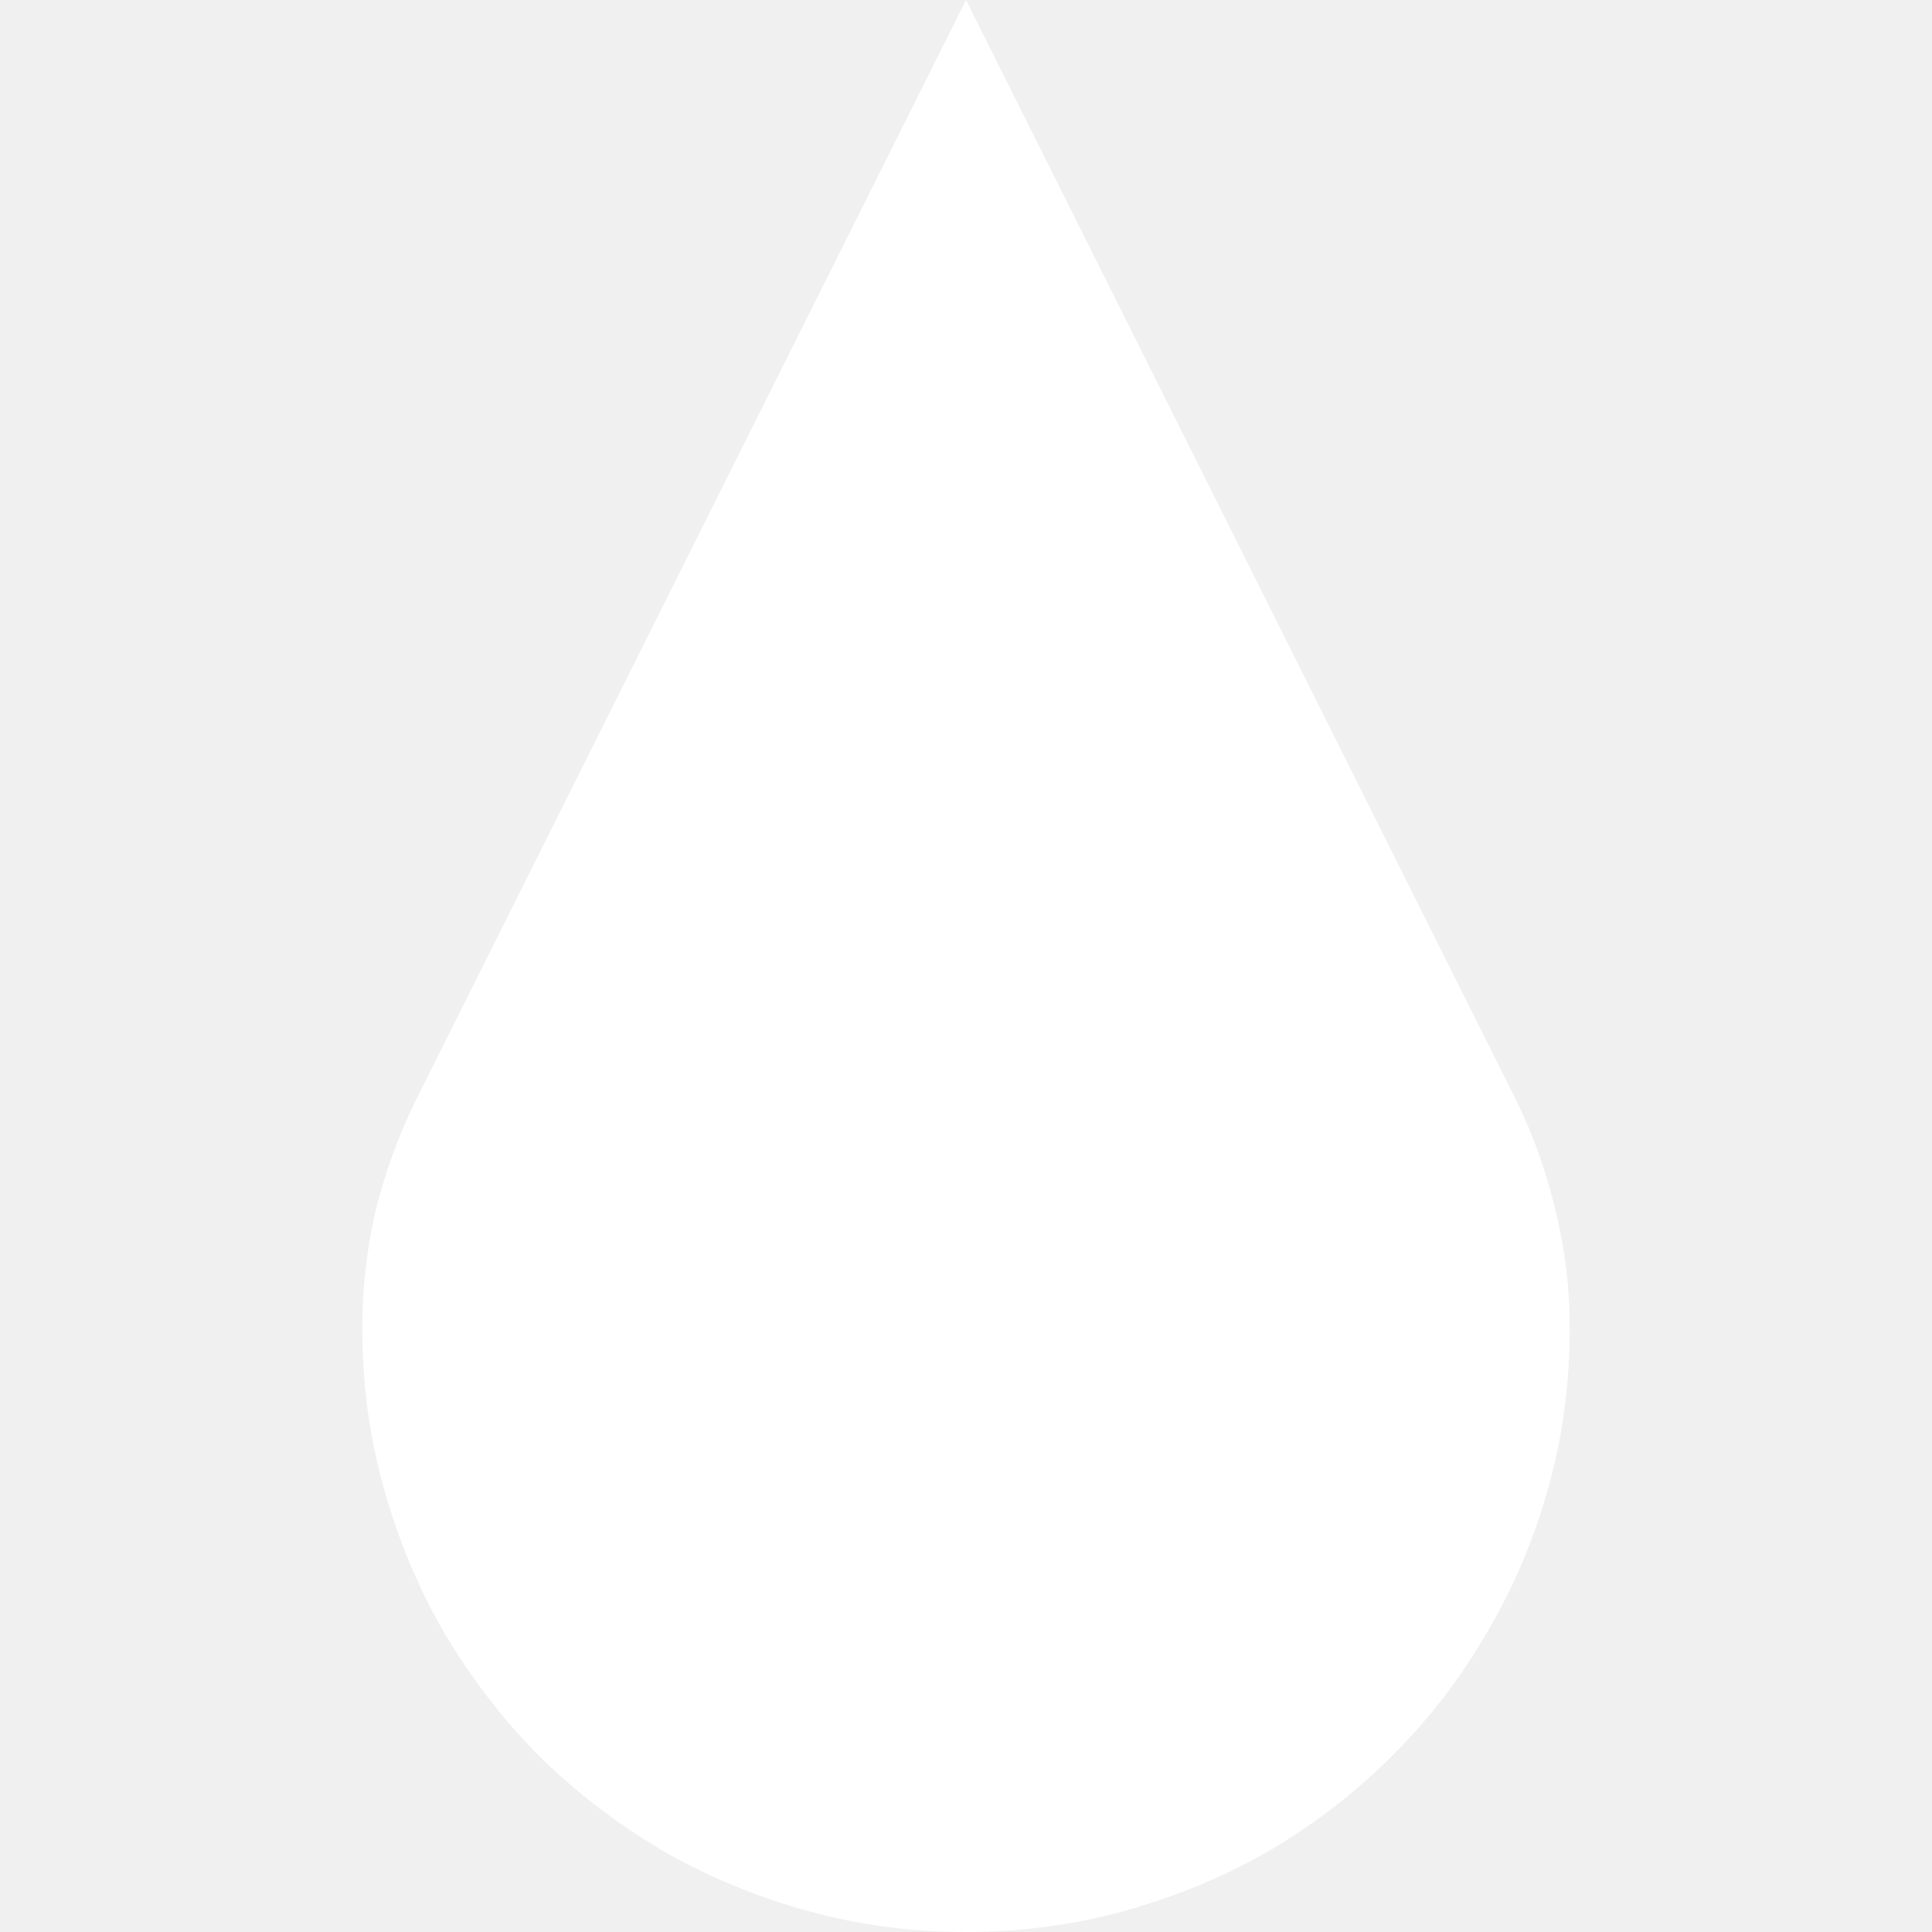
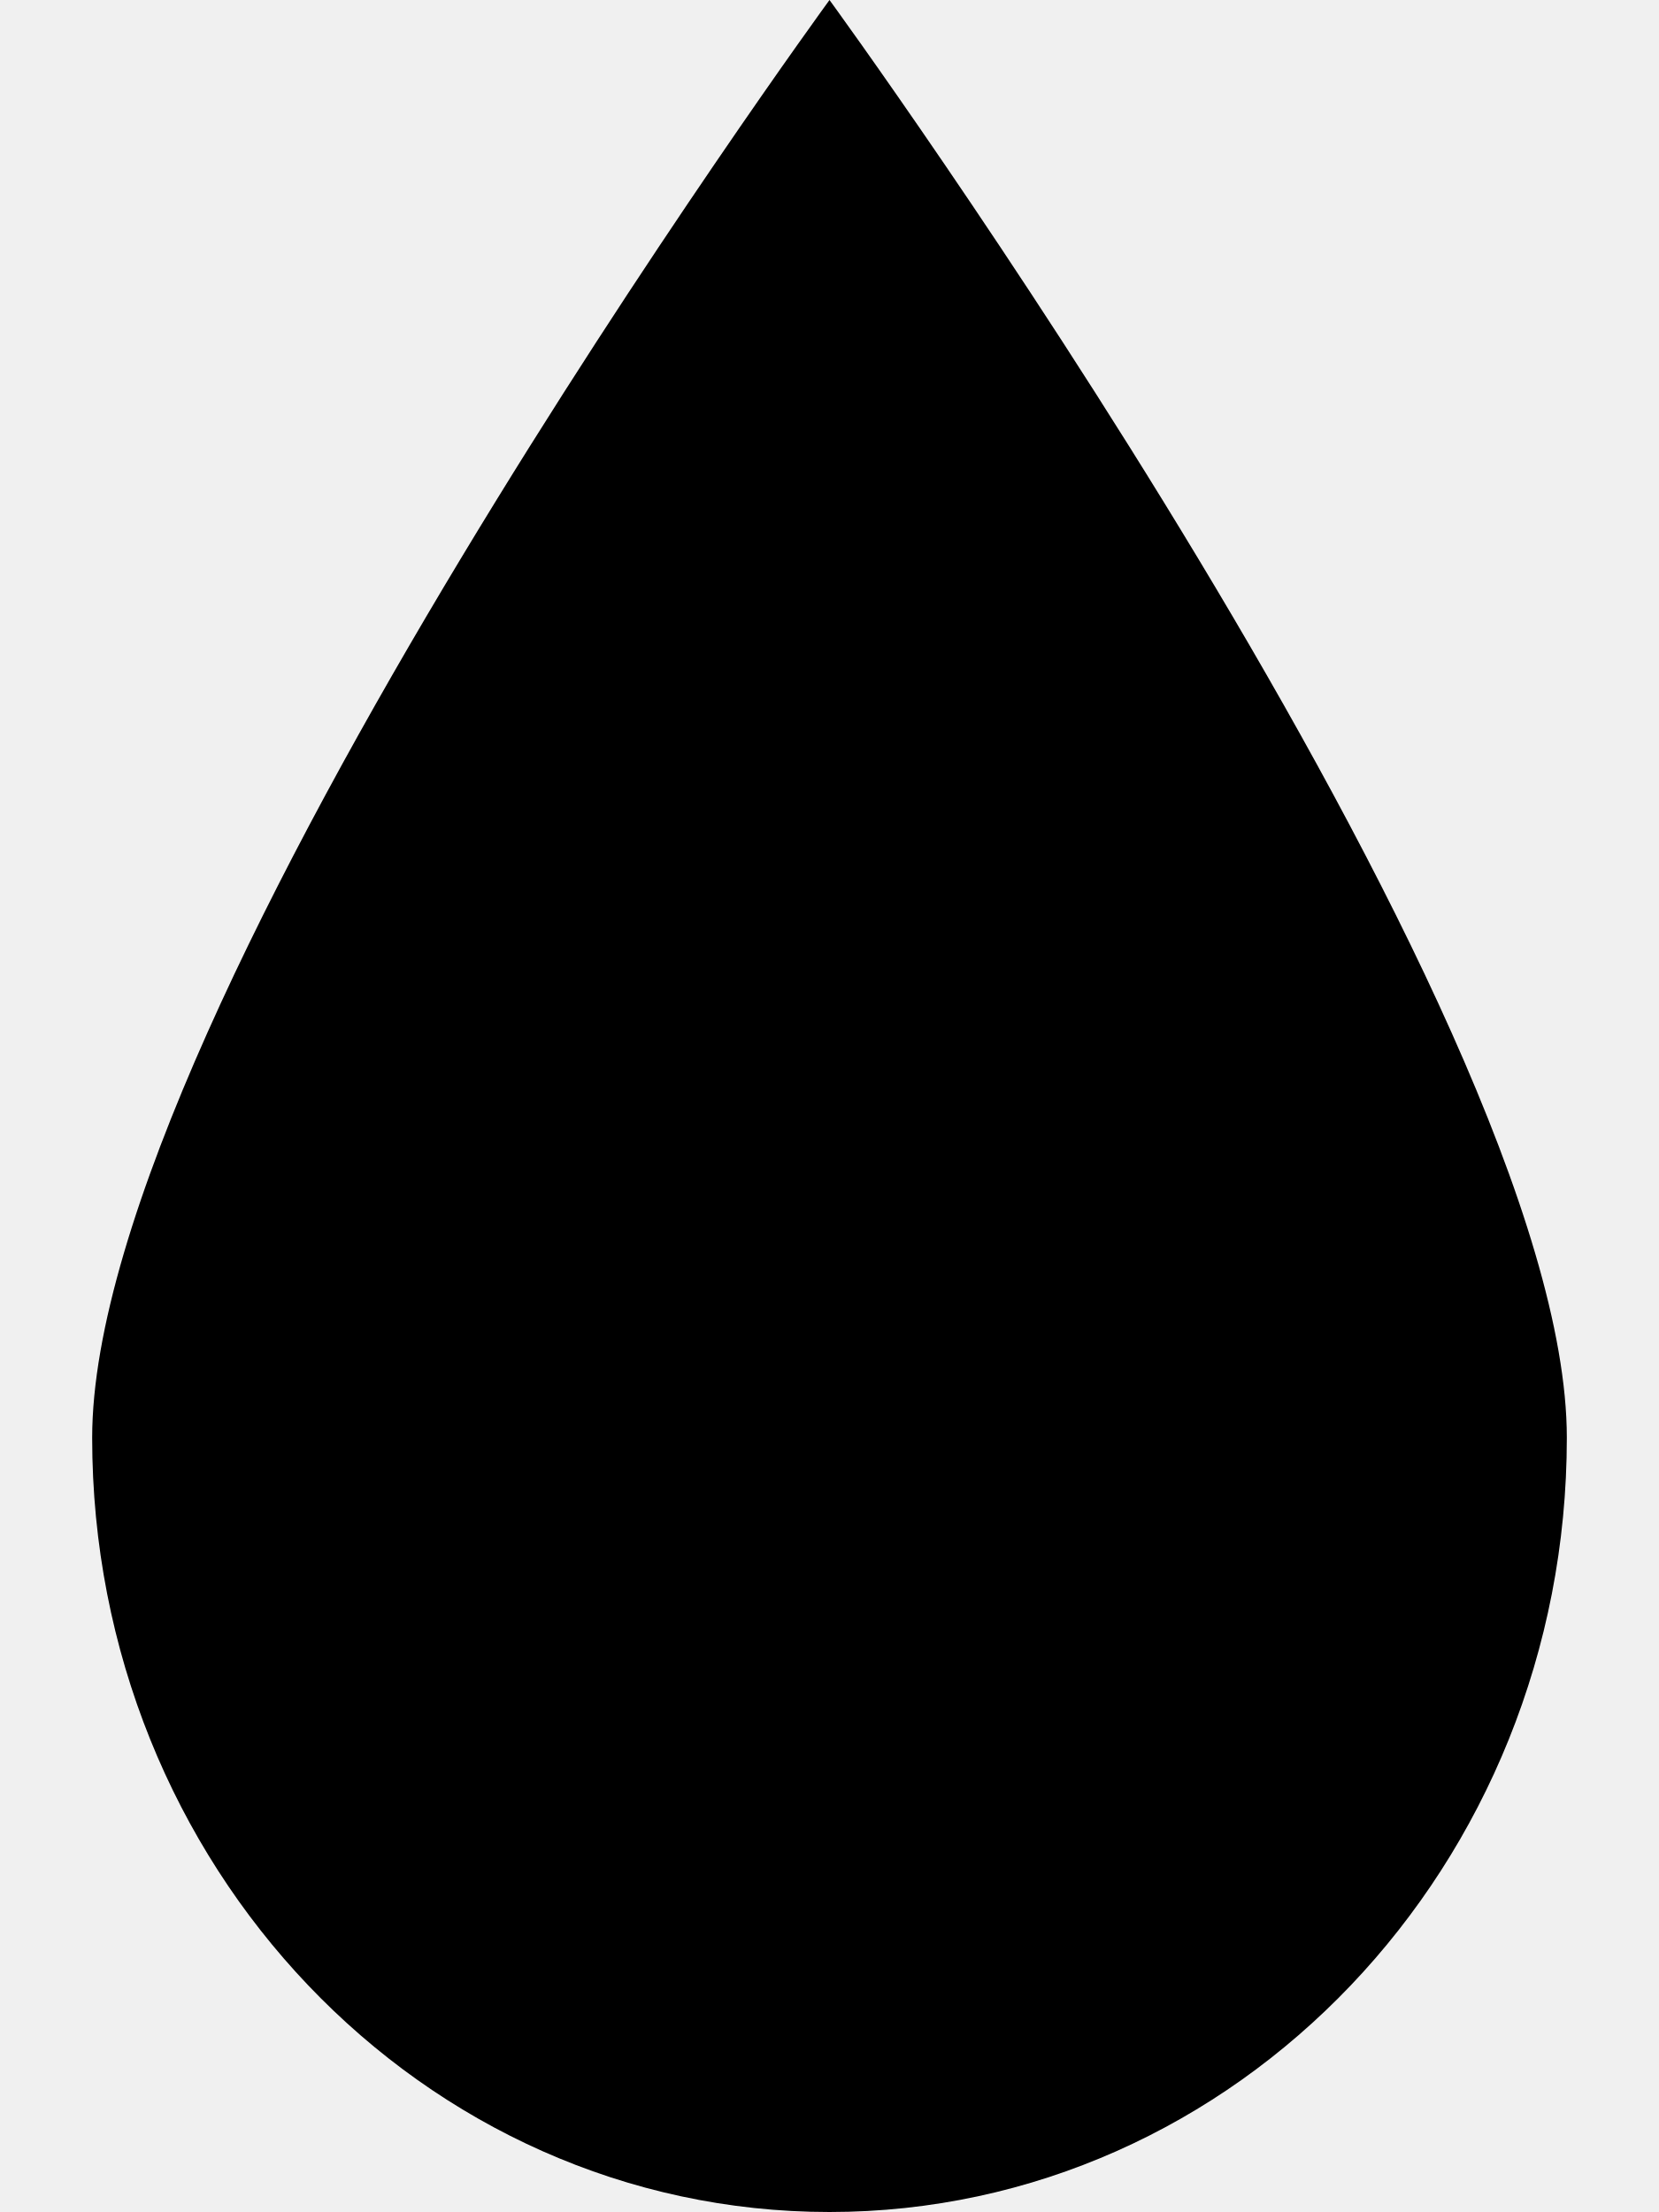
- <svg xmlns="http://www.w3.org/2000/svg" width="10" height="10" viewBox="0 0 10 10">
-   <path d="M7.847 5.693C7.938 5.879 8.006 6.071 8.052 6.27C8.101 6.468 8.125 6.67 8.125 6.875C8.125 7.161 8.088 7.438 8.013 7.705C7.938 7.972 7.832 8.221 7.695 8.452C7.562 8.683 7.399 8.895 7.207 9.087C7.018 9.276 6.808 9.438 6.577 9.575C6.346 9.709 6.097 9.813 5.83 9.888C5.563 9.963 5.286 10 5 10C4.714 10 4.437 9.963 4.17 9.888C3.903 9.813 3.654 9.709 3.423 9.575C3.192 9.438 2.98 9.276 2.788 9.087C2.599 8.895 2.437 8.683 2.3 8.452C2.166 8.221 2.062 7.972 1.987 7.705C1.912 7.438 1.875 7.161 1.875 6.875C1.875 6.67 1.898 6.468 1.943 6.27C1.992 6.071 2.062 5.879 2.153 5.693L5 0L7.847 5.693Z" fill="#fff" />
+ <svg xmlns="http://www.w3.org/2000/svg" width="9" height="12" viewBox="0 0 9 12" fill="none">
+   <path d="M8.5 7.8C8.5 10.12 6.709 12 4.5 12C2.291 12 0.5 10.12 0.5 7.8C0.5 5.48 4.5 0 4.5 0C4.5 0 8.5 5.48 8.5 7.8Z" fill="currentColor" />
</svg>
